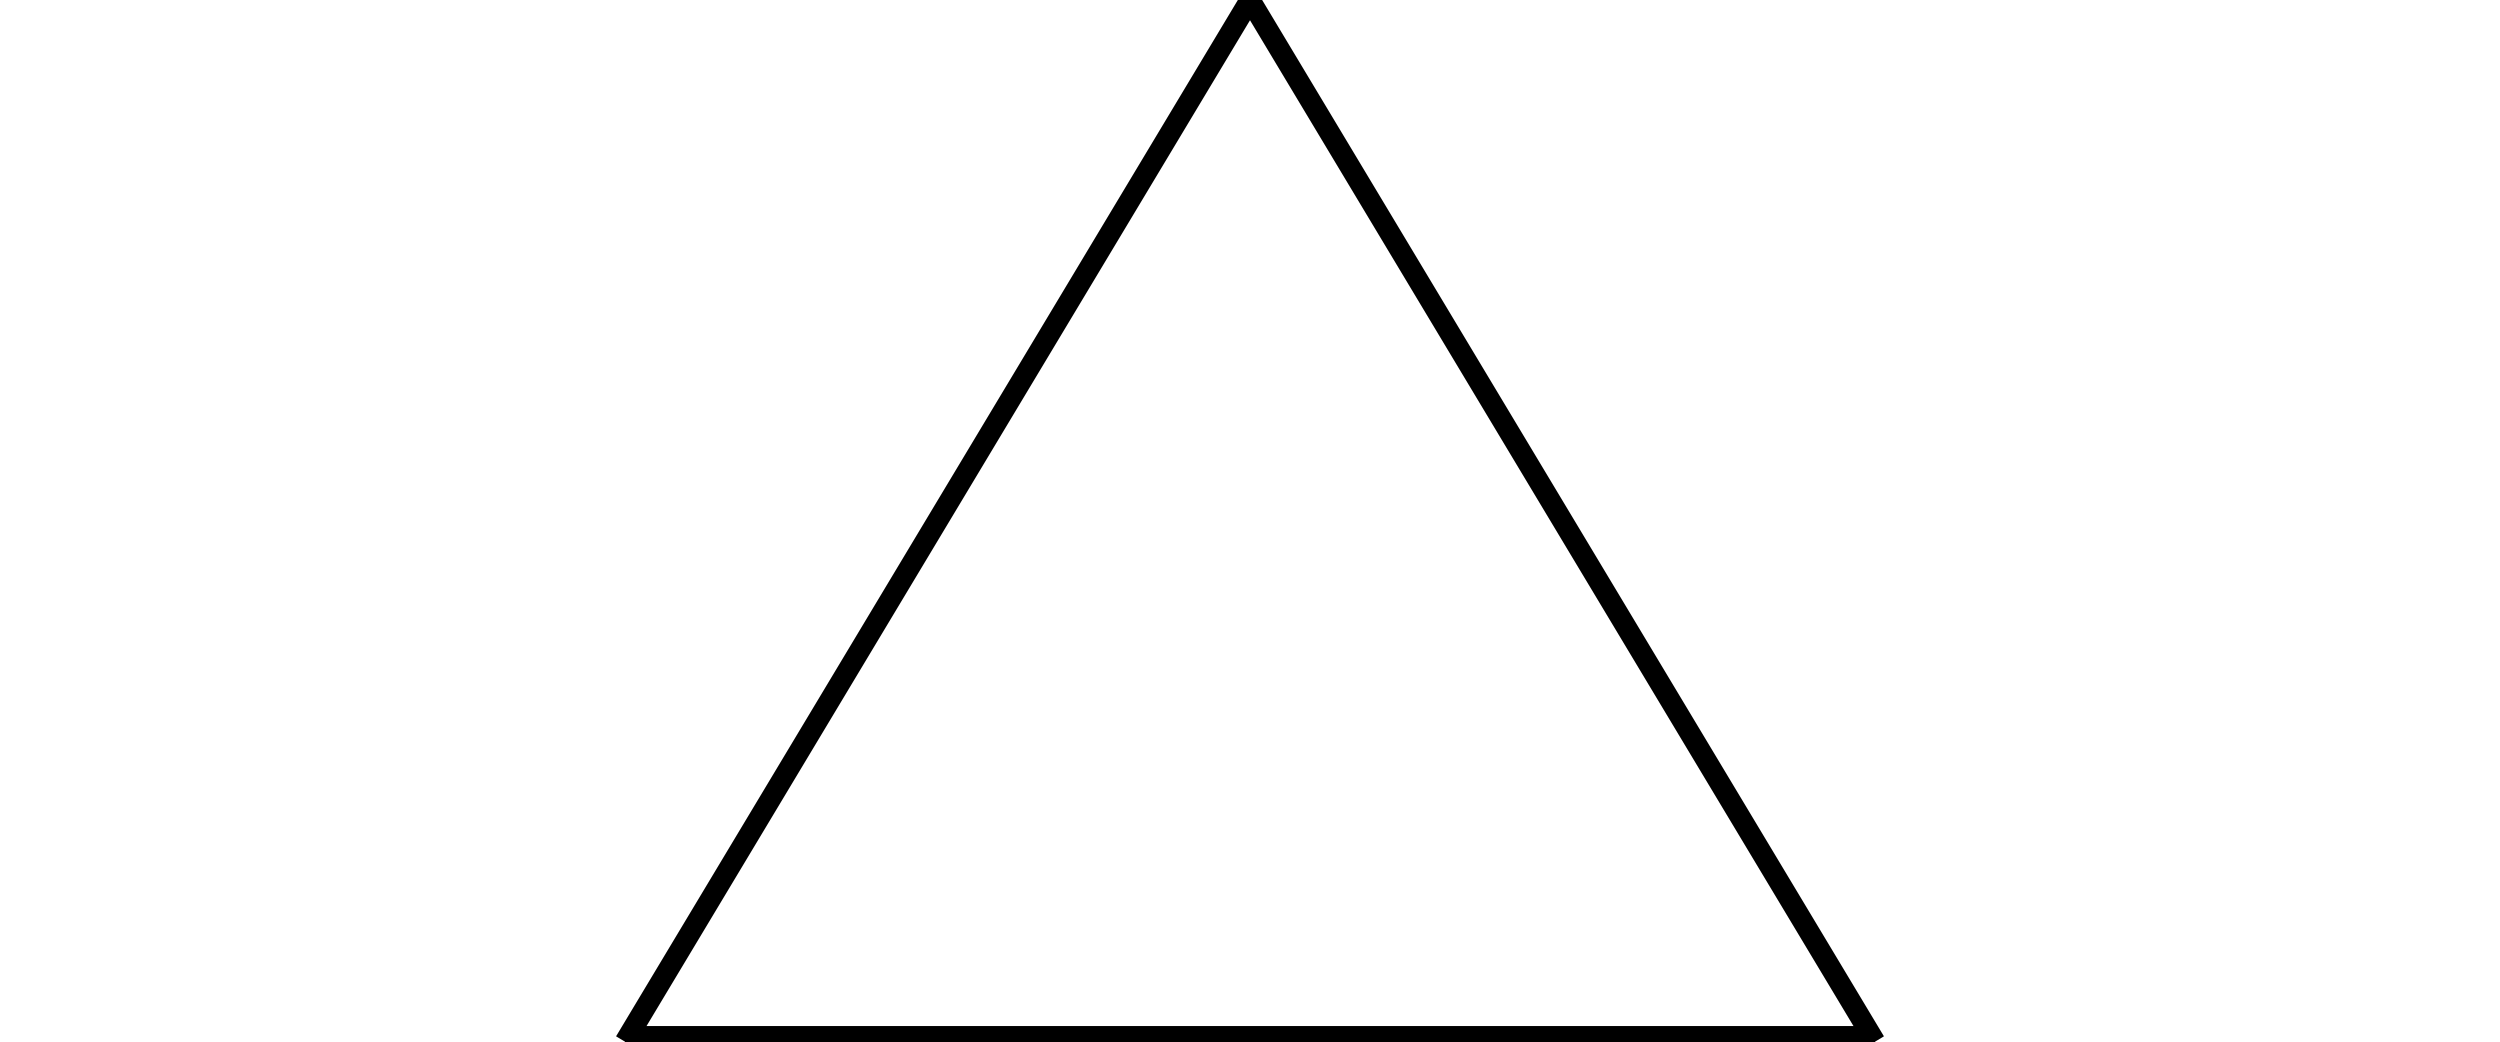
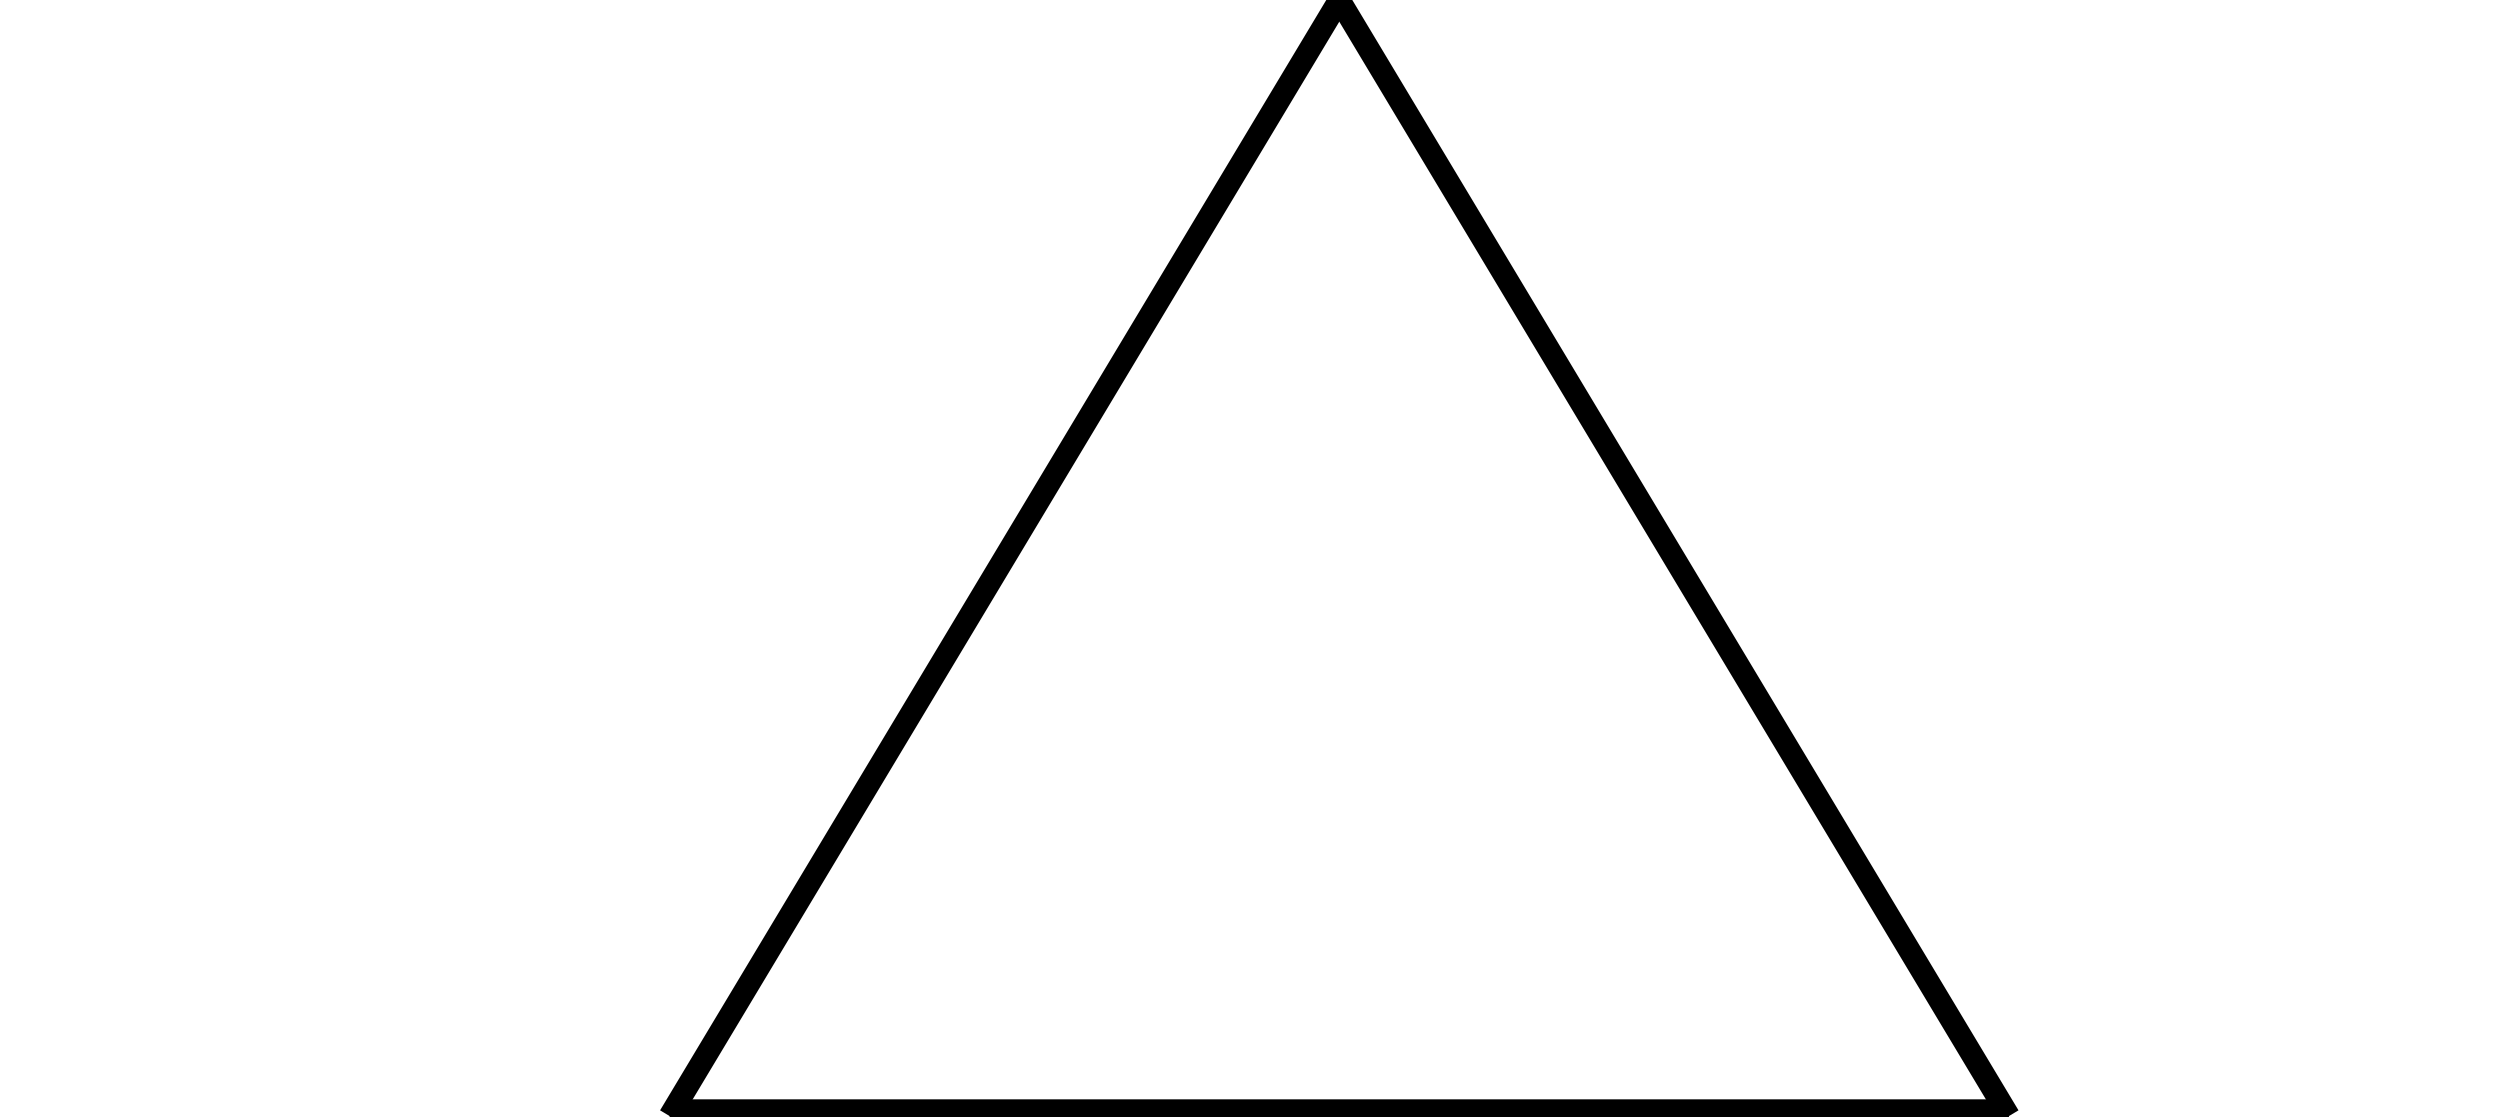
- <svg xmlns="http://www.w3.org/2000/svg" viewBox="0 0 240 100">
+ <svg xmlns="http://www.w3.org/2000/svg" viewBox="0 0 224 100">
  <line x1="60" y1="100" x2="180" y2="100" stroke="black" stroke-width="3" />
  <line x1="120" y1="0" x2="60" y2="100" stroke="black" stroke-width="2" />
  <line x1="120" y1="0" x2="180" y2="100" stroke="black" stroke-width="2" />
</svg>
